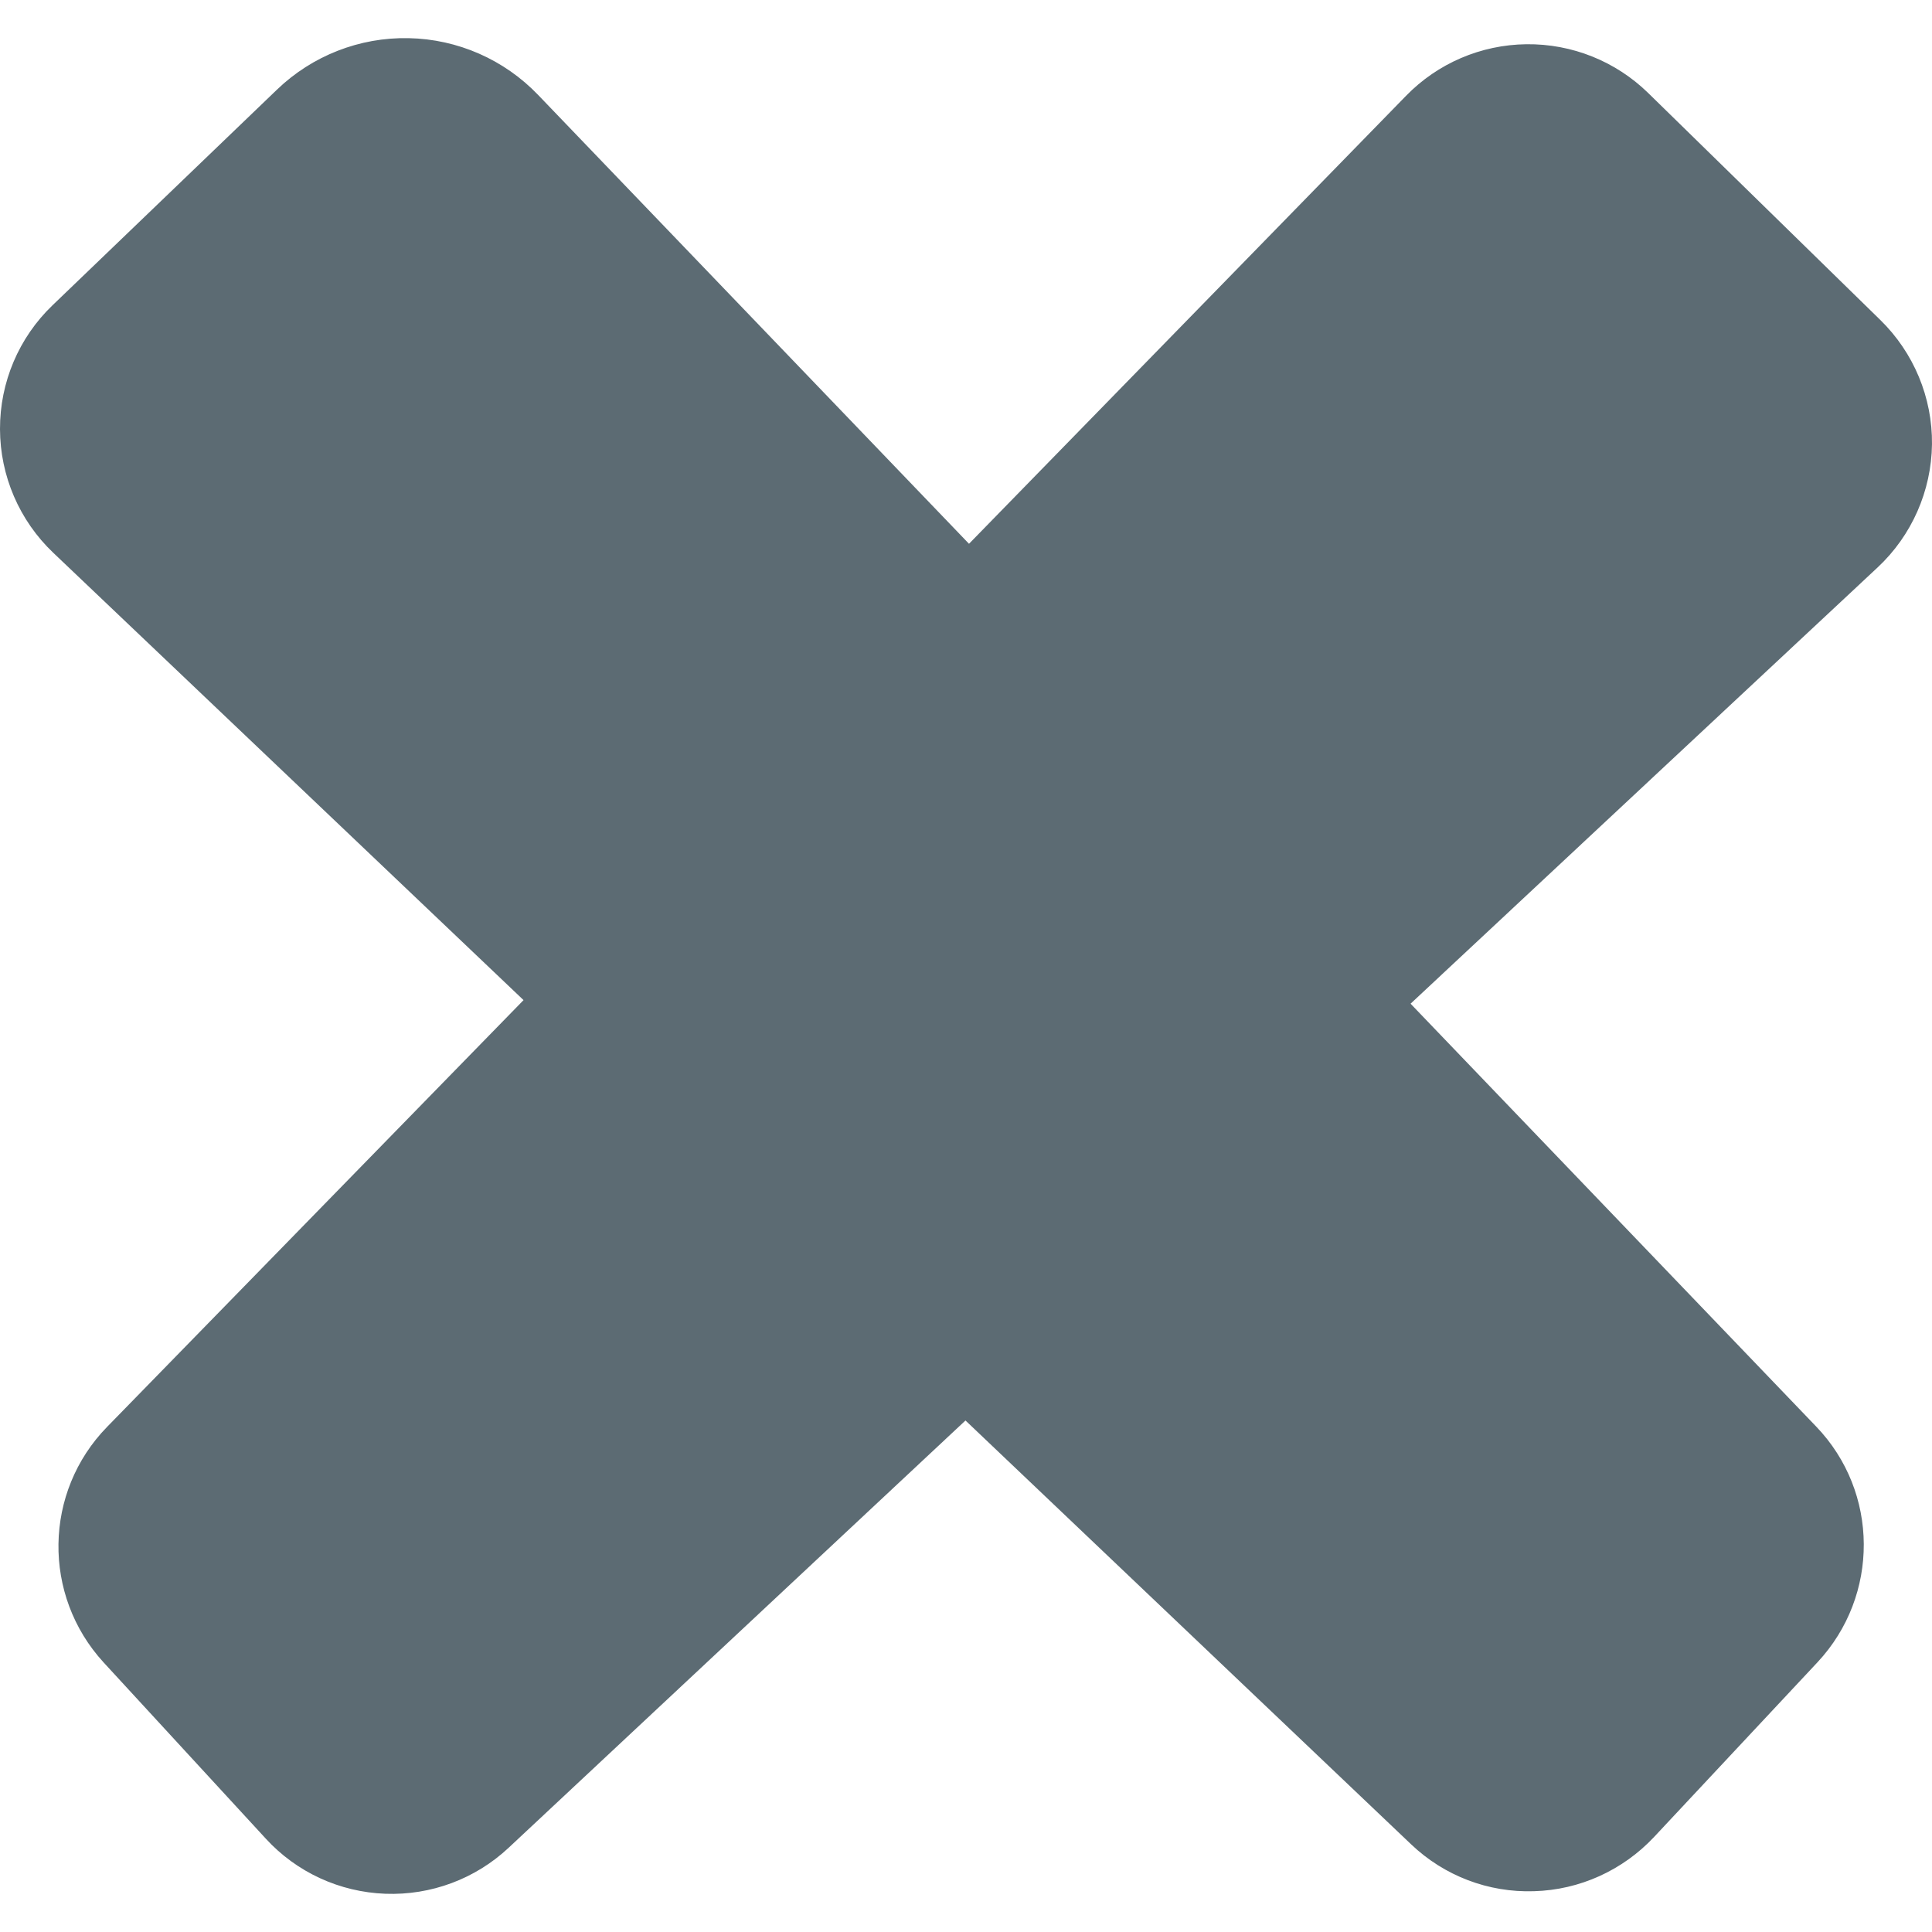
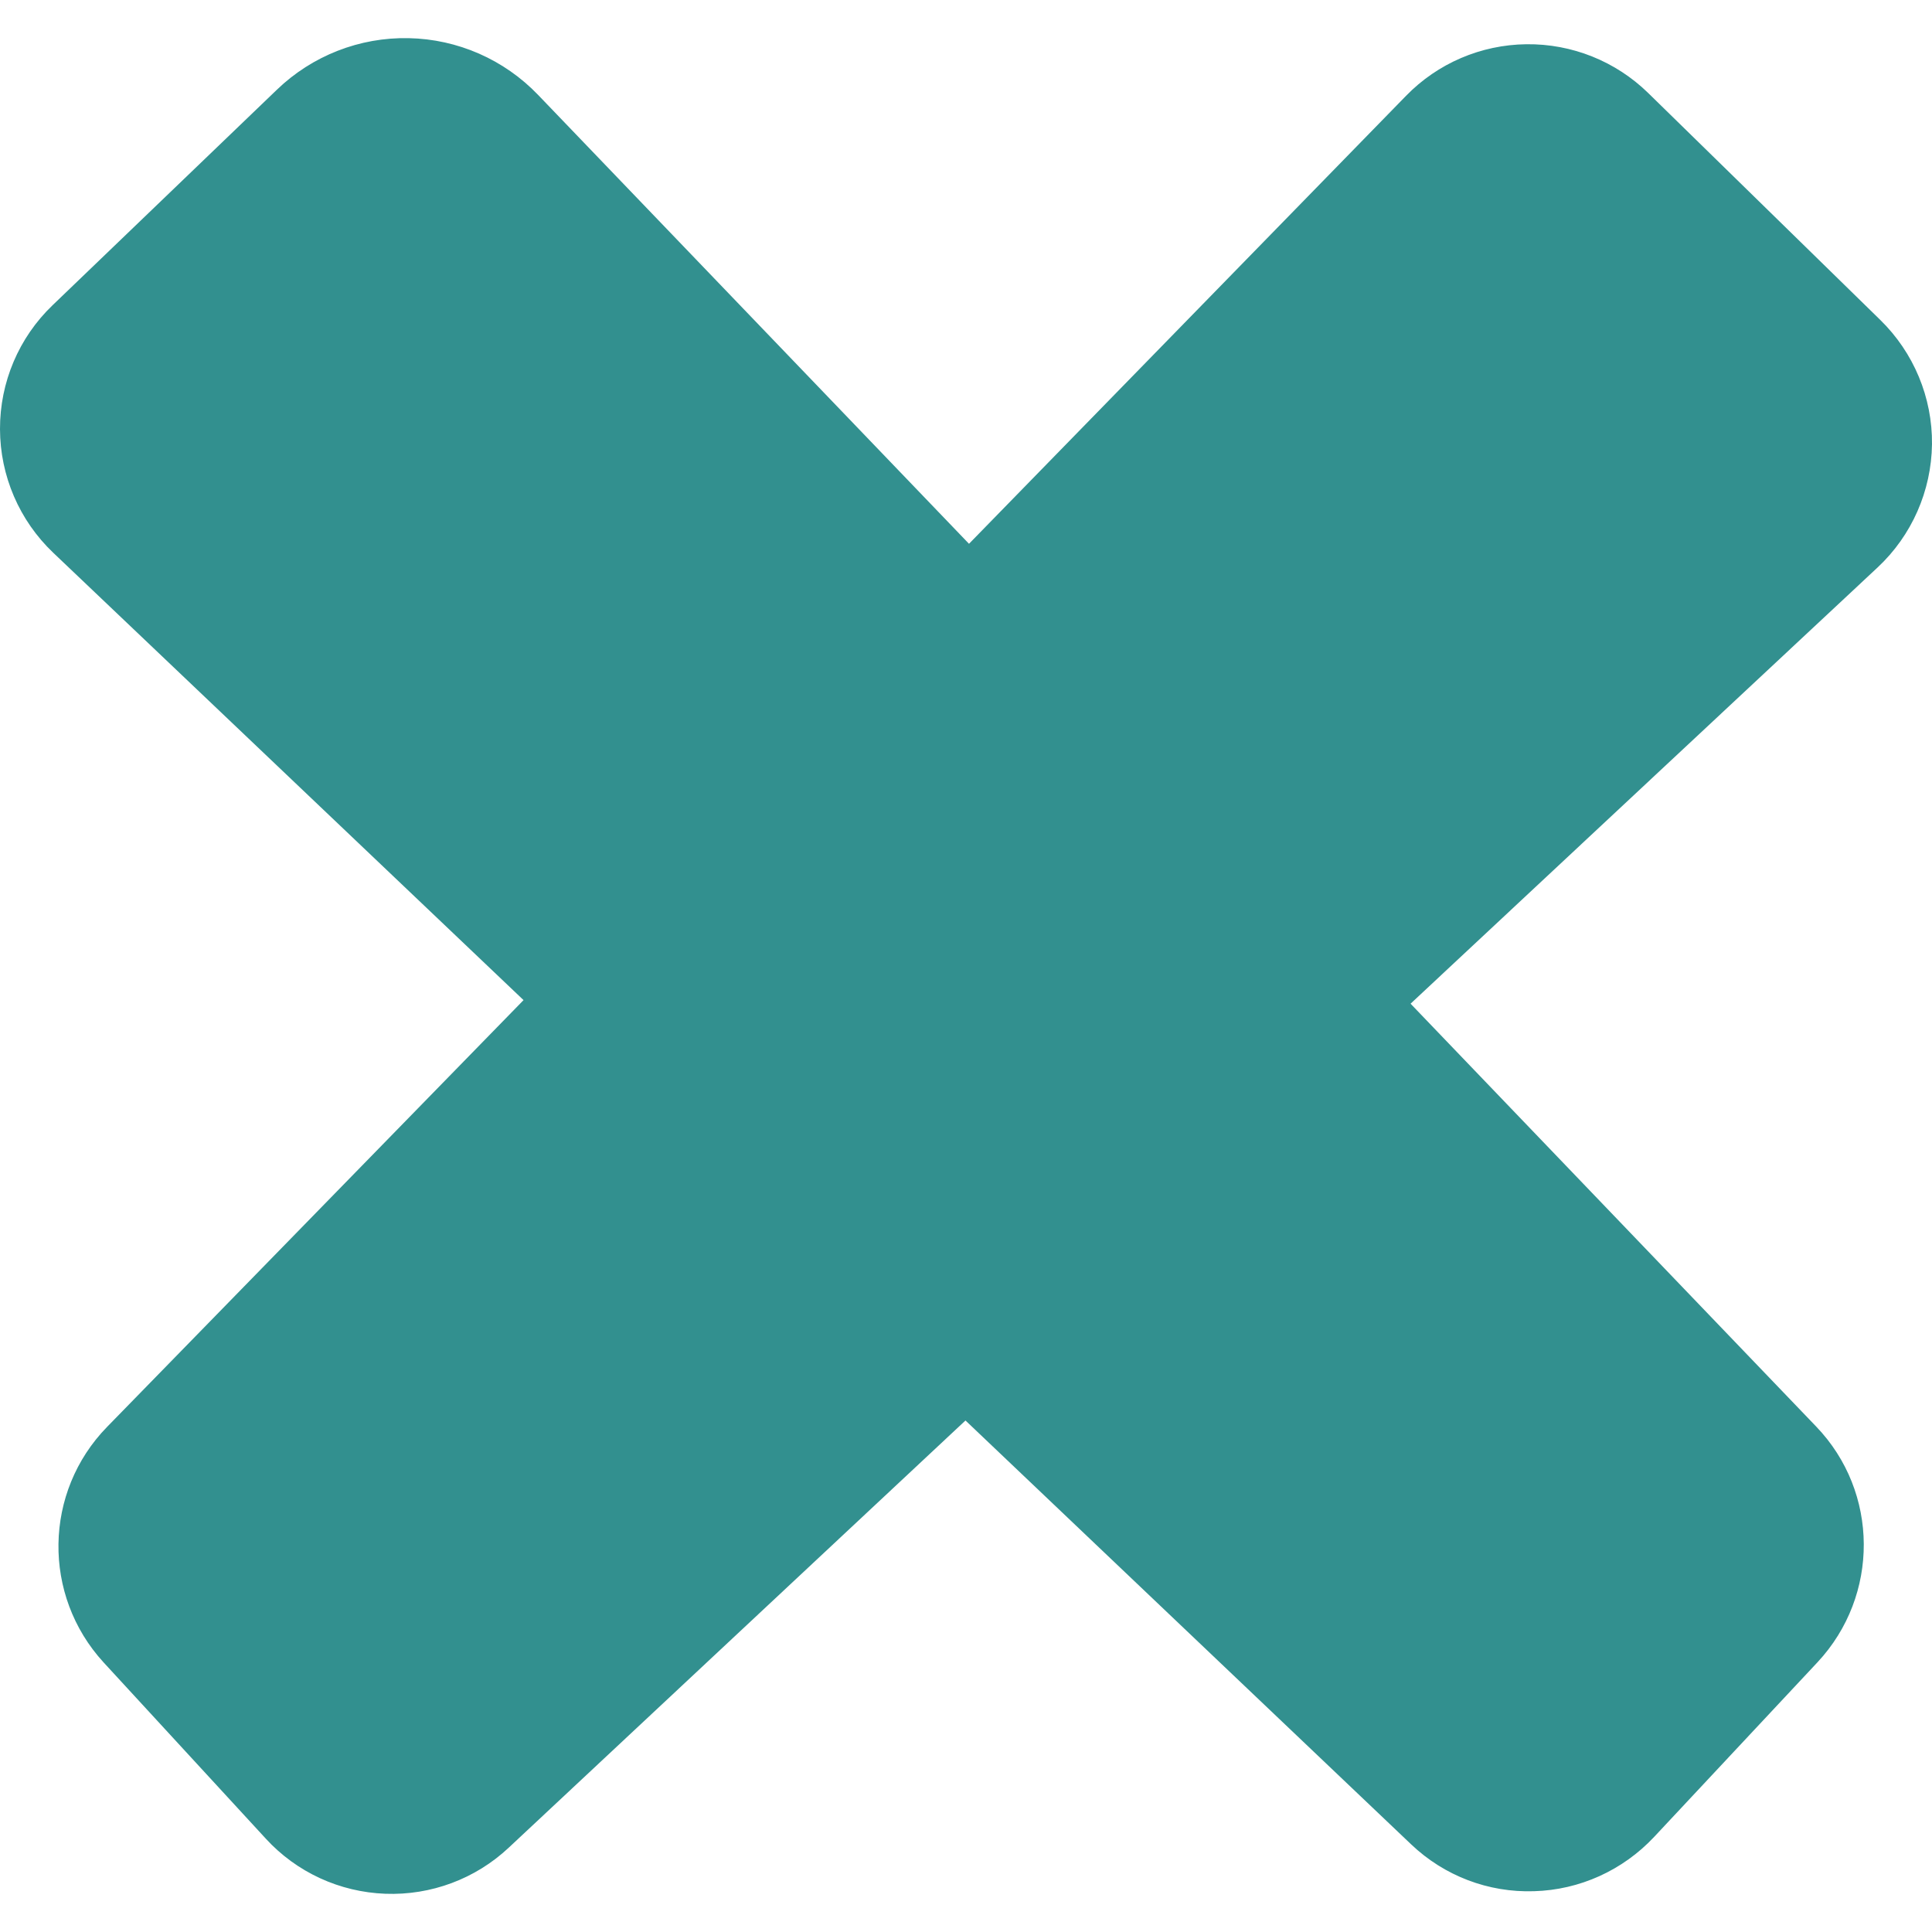
<svg xmlns="http://www.w3.org/2000/svg" version="1.1" x="0px" y="0px" viewBox="0 0 4000 4000" style="enable-background:new 0 0 4000 4000;" xml:space="preserve">
  <style type="text/css">
	.st0{display:none;}
	.st1{display:inline;fill:#E7ECED;}
- 	.st2{display:inline;fill:#5c6b73;}
- 	.st3{display:inline;fill:#253237;}
- 	.st4{display:inline;fill:#a4becc;}
+ 	.st2{display:inline;fill:#32908f;}
+ 	.st3{display:inline;fill:#03191e;}
+ 	.st4{display:inline;fill:#dfe0e2;}
	.st5{display:inline;fill:#366DB6;}
	.st6{display:inline;fill:#F6F6F6;}
- 	.st7{fill:#5c6b73;}
+ 	.st7{fill:#32908f;}
	.st8{display:inline;}
</style>
  <g id="Main" class="st0">
    <path class="st1" d="M1772.9,2255.66l-158.15,158.14l158.15,158.14c26.96,26.97,26.96,70.55,0,97.51   c-13.46,13.45-31.11,20.2-48.76,20.2c-17.66,0-35.32-6.75-48.76-20.2l-206.9-206.9c-26.97-26.96-26.97-70.55,0-97.51l206.9-206.9   c26.9-26.97,70.62-26.97,97.52,0C1799.86,2185.11,1799.86,2228.69,1772.9,2255.66z" />
    <path class="st1" d="M2135.23,2156.84l-137.93,482.75c-8.62,30.34-36.2,50.06-66.27,50.06c-6.28,0-12.62-0.89-18.97-2.61   c-36.62-10.49-57.86-48.69-47.38-85.24l137.93-482.76c10.48-36.62,48.61-57.59,85.24-47.45   C2124.46,2082.08,2145.71,2120.28,2135.23,2156.84z" />
    <path class="st1" d="M2531.51,2462.55l-206.9,206.9c-13.44,13.45-31.1,20.2-48.75,20.2c-17.66,0-35.32-6.75-48.76-20.2   c-26.97-26.97-26.97-70.55,0-97.51l158.14-158.14l-158.14-158.14c-26.97-26.97-26.97-70.56,0-97.52c26.9-26.97,70.61-26.97,97.51,0   l206.9,206.9C2558.48,2392.01,2558.48,2435.59,2531.51,2462.55z" />
    <path class="st1" d="M3152.2,2206.89c-70.9,0-135.45-45.17-155.45-113.17c-20.9-70.97-49.1-112.62-83.86-176.42   c-34-62.41-20.76-140.14,29.52-190.41l111.93-111.93l-255.59-255.58l-111.93,111.93c-50.27,50.27-128,63.51-190.41,29.51   c-63.8-34.76-105.45-62.97-176.41-83.86c-67.93-19.93-113.11-84.48-113.11-155.38v-158.14H1793.1v158.14   c0,70.9-45.17,135.44-113.17,155.44c-70.97,20.9-112.62,49.11-176.42,83.86c-62.41,34-140.14,20.76-190.41-29.51l-111.93-111.93   l-255.59,255.58l111.93,111.93c50.28,50.28,63.52,128,29.52,190.42c-34.76,63.79-62.97,105.44-83.86,176.41   c-19.93,67.93-84.48,113.1-155.38,113.1H689.65v413.8H847.8c70.89,0,135.44,45.17,155.44,113.17   c20.9,70.97,49.1,112.62,83.86,176.41c34,62.42,20.76,140.14-29.52,190.42l-111.93,111.93l255.59,255.58l111.93-111.93   c50.27-50.27,128-63.51,190.41-29.51c63.8,34.76,105.45,62.97,176.42,83.86c67.93,19.93,113.1,84.48,113.1,155.38v158.14h413.79   v-158.14c0-70.9,45.18-135.45,113.18-155.45c70.96-20.89,112.61-49.1,176.41-83.86c62.41-34,140.14-20.75,190.41,29.52   l111.93,111.93l255.59-255.59l-111.93-111.92c-50.27-50.28-63.52-128-29.52-190.42c34.76-63.8,62.97-105.44,83.86-176.41   c19.93-67.93,84.49-113.1,155.38-113.1h158.14v-413.8H3152.2z M2000,3172.41c-418.98,0-758.62-339.64-758.62-758.61   c0-418.98,339.64-758.62,758.62-758.62c418.97,0,758.61,339.64,758.61,758.62C2758.61,2832.77,2418.97,3172.41,2000,3172.41z" />
    <path class="st2" d="M3999.99,653.61v173.98H0v2931.02C0,3891.93,108.07,4000,241.38,4000h3517.23   c133.31,0,241.38-108.07,241.39-241.39V655.17C4000,654.65,4000,654.13,3999.99,653.61z M3310.34,2620.69H3152.2   c-70.89,0-135.45,45.17-155.38,113.1c-20.89,70.97-49.1,112.61-83.86,176.41c-34,62.42-20.75,140.14,29.52,190.42l111.93,111.92   l-255.59,255.59l-111.93-111.93c-50.27-50.27-128-63.52-190.41-29.52c-63.8,34.76-105.45,62.97-176.41,83.86   c-68,20-113.18,84.55-113.18,155.45v158.14H1793.1v-158.14c0-70.9-45.17-135.45-113.1-155.38   c-70.97-20.89-112.62-49.1-176.42-83.86c-62.41-34-140.14-20.76-190.41,29.51l-111.93,111.93l-255.59-255.58l111.93-111.93   c50.28-50.28,63.52-128,29.52-190.42c-34.76-63.79-62.96-105.44-83.86-176.41c-20-68-84.55-113.17-155.44-113.17H689.65v-413.8   h158.14c70.9,0,135.45-45.17,155.38-113.1c20.89-70.97,49.1-112.62,83.86-176.41c34-62.42,20.76-140.14-29.52-190.42   l-111.93-111.93l255.59-255.58l111.93,111.93c50.27,50.27,128,63.51,190.41,29.51c63.8-34.75,105.45-62.96,176.42-83.86   c68-20,113.17-84.54,113.17-155.44v-158.14h413.79v158.14c0,70.9,45.18,135.45,113.11,155.38c70.96,20.89,112.61,49.1,176.41,83.86   c62.41,34,140.14,20.76,190.41-29.51l111.93-111.93l255.59,255.58l-111.93,111.93c-50.28,50.27-63.52,128-29.52,190.41   c34.76,63.8,62.96,105.45,83.86,176.42c20,68,84.55,113.17,155.45,113.17h158.14V2620.69z" />
    <path class="st3" d="M3758.62,0H241.38C108.07,0,0,108.07,0,241.39v586.2h3999.99v-586.2C3999.99,108.07,3891.92,0,3758.62,0z    M551.72,551.72H275.86V275.86h275.86V551.72z M1103.44,551.72H827.58V275.86h275.86V551.72z M1655.17,551.72h-275.86V275.86   h275.86V551.72z" />
    <rect x="275.86" y="275.86" class="st4" width="275.86" height="275.86" />
    <rect x="827.58" y="275.86" class="st4" width="275.86" height="275.86" />
    <rect x="1379.31" y="275.86" class="st4" width="275.86" height="275.86" />
    <path class="st5" d="M1772.9,2255.66l-158.15,158.14l158.15,158.14c26.96,26.97,26.96,70.55,0,97.51   c-13.46,13.45-31.11,20.2-48.76,20.2c-17.66,0-35.32-6.75-48.76-20.2l-206.9-206.9c-26.97-26.96-26.97-70.55,0-97.51l206.9-206.9   c26.9-26.97,70.62-26.97,97.52,0C1799.86,2185.11,1799.86,2228.69,1772.9,2255.66z" />
    <path class="st5" d="M2135.23,2156.84l-137.93,482.75c-8.62,30.34-36.2,50.06-66.27,50.06c-6.28,0-12.62-0.89-18.97-2.61   c-36.62-10.49-57.86-48.69-47.38-85.24l137.93-482.76c10.48-36.62,48.61-57.59,85.24-47.45   C2124.46,2082.08,2145.71,2120.28,2135.23,2156.84z" />
    <path class="st5" d="M2531.51,2365.04c26.97,26.97,26.97,70.55,0,97.51l-206.9,206.9c-13.44,13.45-31.1,20.2-48.75,20.2   c-17.66,0-35.32-6.75-48.76-20.2c-26.97-26.97-26.97-70.55,0-97.51l158.14-158.14l-158.14-158.14c-26.97-26.97-26.97-70.56,0-97.52   c26.9-26.97,70.61-26.97,97.51,0L2531.51,2365.04z" />
    <path class="st6" d="M3152.2,2206.89c-70.9,0-135.45-45.17-155.45-113.17c-20.9-70.97-49.1-112.62-83.86-176.42   c-34-62.41-20.76-140.14,29.52-190.41l111.93-111.93l-255.59-255.58l-111.93,111.93c-50.27,50.27-128,63.51-190.41,29.51   c-63.8-34.76-105.45-62.97-176.41-83.86c-67.93-19.93-113.11-84.48-113.11-155.38v-158.14H1793.1v158.14   c0,70.9-45.17,135.44-113.17,155.44c-70.97,20.9-112.62,49.11-176.42,83.86c-62.41,34-140.14,20.76-190.41-29.51l-111.93-111.93   l-255.59,255.58l111.93,111.93c50.28,50.28,63.52,128,29.52,190.42c-34.76,63.79-62.97,105.44-83.86,176.41   c-19.93,67.93-84.48,113.1-155.38,113.1H689.65v413.8H847.8c70.89,0,135.44,45.17,155.44,113.17   c20.9,70.97,49.1,112.62,83.86,176.41c34,62.42,20.76,140.14-29.52,190.42l-111.93,111.93l255.59,255.58l111.93-111.93   c50.27-50.27,128-63.51,190.41-29.51c63.8,34.76,105.45,62.97,176.42,83.86c67.93,19.93,113.1,84.48,113.1,155.38v158.14h413.79   v-158.14c0-70.9,45.18-135.45,113.18-155.45c70.96-20.89,112.61-49.1,176.41-83.86c62.41-34,140.14-20.75,190.41,29.52   l111.93,111.93l255.59-255.59l-111.93-111.92c-50.27-50.28-63.52-128-29.52-190.42c34.76-63.8,62.97-105.44,83.86-176.41   c19.93-67.93,84.49-113.1,155.38-113.1h158.14v-413.8H3152.2z M2000,3172.41c-418.98,0-758.62-339.64-758.62-758.61   c0-418.98,339.64-758.62,758.62-758.62c418.97,0,758.61,339.64,758.61,758.62C2758.61,2832.77,2418.97,3172.41,2000,3172.41z" />
    <path class="st3" d="M2000,1655.18c-418.98,0-758.62,339.64-758.62,758.62c0,418.97,339.64,758.61,758.62,758.61   c418.97,0,758.61-339.64,758.61-758.61C2758.61,1994.82,2418.97,1655.18,2000,1655.18z M1772.9,2571.94   c26.96,26.97,26.96,70.55,0,97.51c-13.46,13.45-31.11,20.2-48.76,20.2c-17.66,0-35.32-6.75-48.76-20.2l-206.9-206.9   c-26.97-26.96-26.97-70.55,0-97.51l206.9-206.9c26.9-26.97,70.62-26.97,97.52,0c26.96,26.97,26.96,70.55,0,97.52l-158.15,158.14   L1772.9,2571.94z M2135.23,2156.84l-137.93,482.75c-8.62,30.34-36.2,50.06-66.27,50.06c-6.28,0-12.62-0.89-18.97-2.61   c-36.62-10.49-57.86-48.69-47.38-85.24l137.93-482.76c10.48-36.62,48.61-57.59,85.24-47.45   C2124.46,2082.08,2145.71,2120.28,2135.23,2156.84z M2531.51,2462.55l-206.9,206.9c-13.44,13.45-31.1,20.2-48.75,20.2   c-17.66,0-35.32-6.75-48.76-20.2c-26.97-26.97-26.97-70.55,0-97.51l158.14-158.14l-158.14-158.14c-26.97-26.97-26.97-70.56,0-97.52   c26.9-26.97,70.61-26.97,97.51,0l206.9,206.9C2558.48,2392.01,2558.48,2435.59,2531.51,2462.55z" />
    <path class="st4" d="M1772.9,2255.66l-158.15,158.14l158.15,158.14c26.96,26.97,26.96,70.55,0,97.51   c-13.46,13.45-31.11,20.2-48.76,20.2c-17.66,0-35.32-6.75-48.76-20.2l-206.9-206.9c-26.97-26.96-26.97-70.55,0-97.51l206.9-206.9   c26.9-26.97,70.62-26.97,97.52,0C1799.86,2185.11,1799.86,2228.69,1772.9,2255.66z" />
    <path class="st4" d="M2135.23,2156.84l-137.93,482.75c-8.62,30.34-36.2,50.06-66.27,50.06c-6.28,0-12.62-0.89-18.97-2.61   c-36.62-10.49-57.86-48.69-47.38-85.24l137.93-482.76c10.48-36.62,48.61-57.59,85.24-47.45   C2124.46,2082.08,2145.71,2120.28,2135.23,2156.84z" />
    <path class="st4" d="M2531.51,2462.55l-206.9,206.9c-13.44,13.45-31.1,20.2-48.75,20.2c-17.66,0-35.32-6.75-48.76-20.2   c-26.97-26.97-26.97-70.55,0-97.51l158.14-158.14l-158.14-158.14c-26.97-26.97-26.97-70.56,0-97.52c26.9-26.97,70.61-26.97,97.51,0   l206.9,206.9C2558.48,2392.01,2558.48,2435.59,2531.51,2462.55z" />
  </g>
  <g id="Quitter">
    <g>
      <path class="st7" d="M3887.46,1174.77c70.65-66,111.26-158.28,112.52-254.96c1.01-96.8-37.84-189.83-107.11-257.47l-480.5-469.81    c-67.26-65.75-157.9-102.08-252.19-100.95c-94.04,1.13-183.67,39.48-249.17,106.86l-904.79,927.42l-892.1-929.31    c-70.28-73.29-166.58-115.54-268.03-117.55c-101.45-2.14-199.64,36.33-272.68,106.61l-464.53,446.3    C38.97,698.92-0.25,791.45,0,888.38c0.25,96.8,39.98,189.21,110.13,255.96l973.81,926.29l-862.18,883.55    c-131.5,134.64-134.64,348.74-7.29,487.66l335.67,364.71c63.99,69.9,153.12,110.76,247.67,114.28    c94.41,3.52,186.44-30.68,255.46-95.42l945.65-884.43l922.65,877.51c68.52,65.25,159.91,100.2,254.45,97.05    c94.54-2.64,183.93-43.25,248.8-112.52l338.31-361.69c128.48-137.91,127.48-352.01-2.89-487.79l-839.8-875.5L3887.46,1174.77z" />
    </g>
  </g>
  <g id="Reduire" class="st0">
    <path class="st2" d="M0,2284.82v-569.64c0-212.78,172.49-385.26,385.26-385.26h3229.47c212.78,0,385.26,172.49,385.26,385.26   v569.64c0,212.78-172.49,385.26-385.26,385.26H385.26C172.49,2670.08,0,2497.59,0,2284.82z" />
  </g>
  <g id="Agrandir" class="st0">
    <g class="st8">
      <path class="st7" d="M3300,700v2600H700V700H3300 M3614.73,0H385.27C172.49,0,0,172.49,0,385.27v3229.47    C0,3827.51,172.49,4000,385.27,4000h3229.47c212.78,0,385.27-172.49,385.27-385.27V385.27C4000,172.49,3827.51,0,3614.73,0    L3614.73,0z" />
    </g>
  </g>
</svg>
